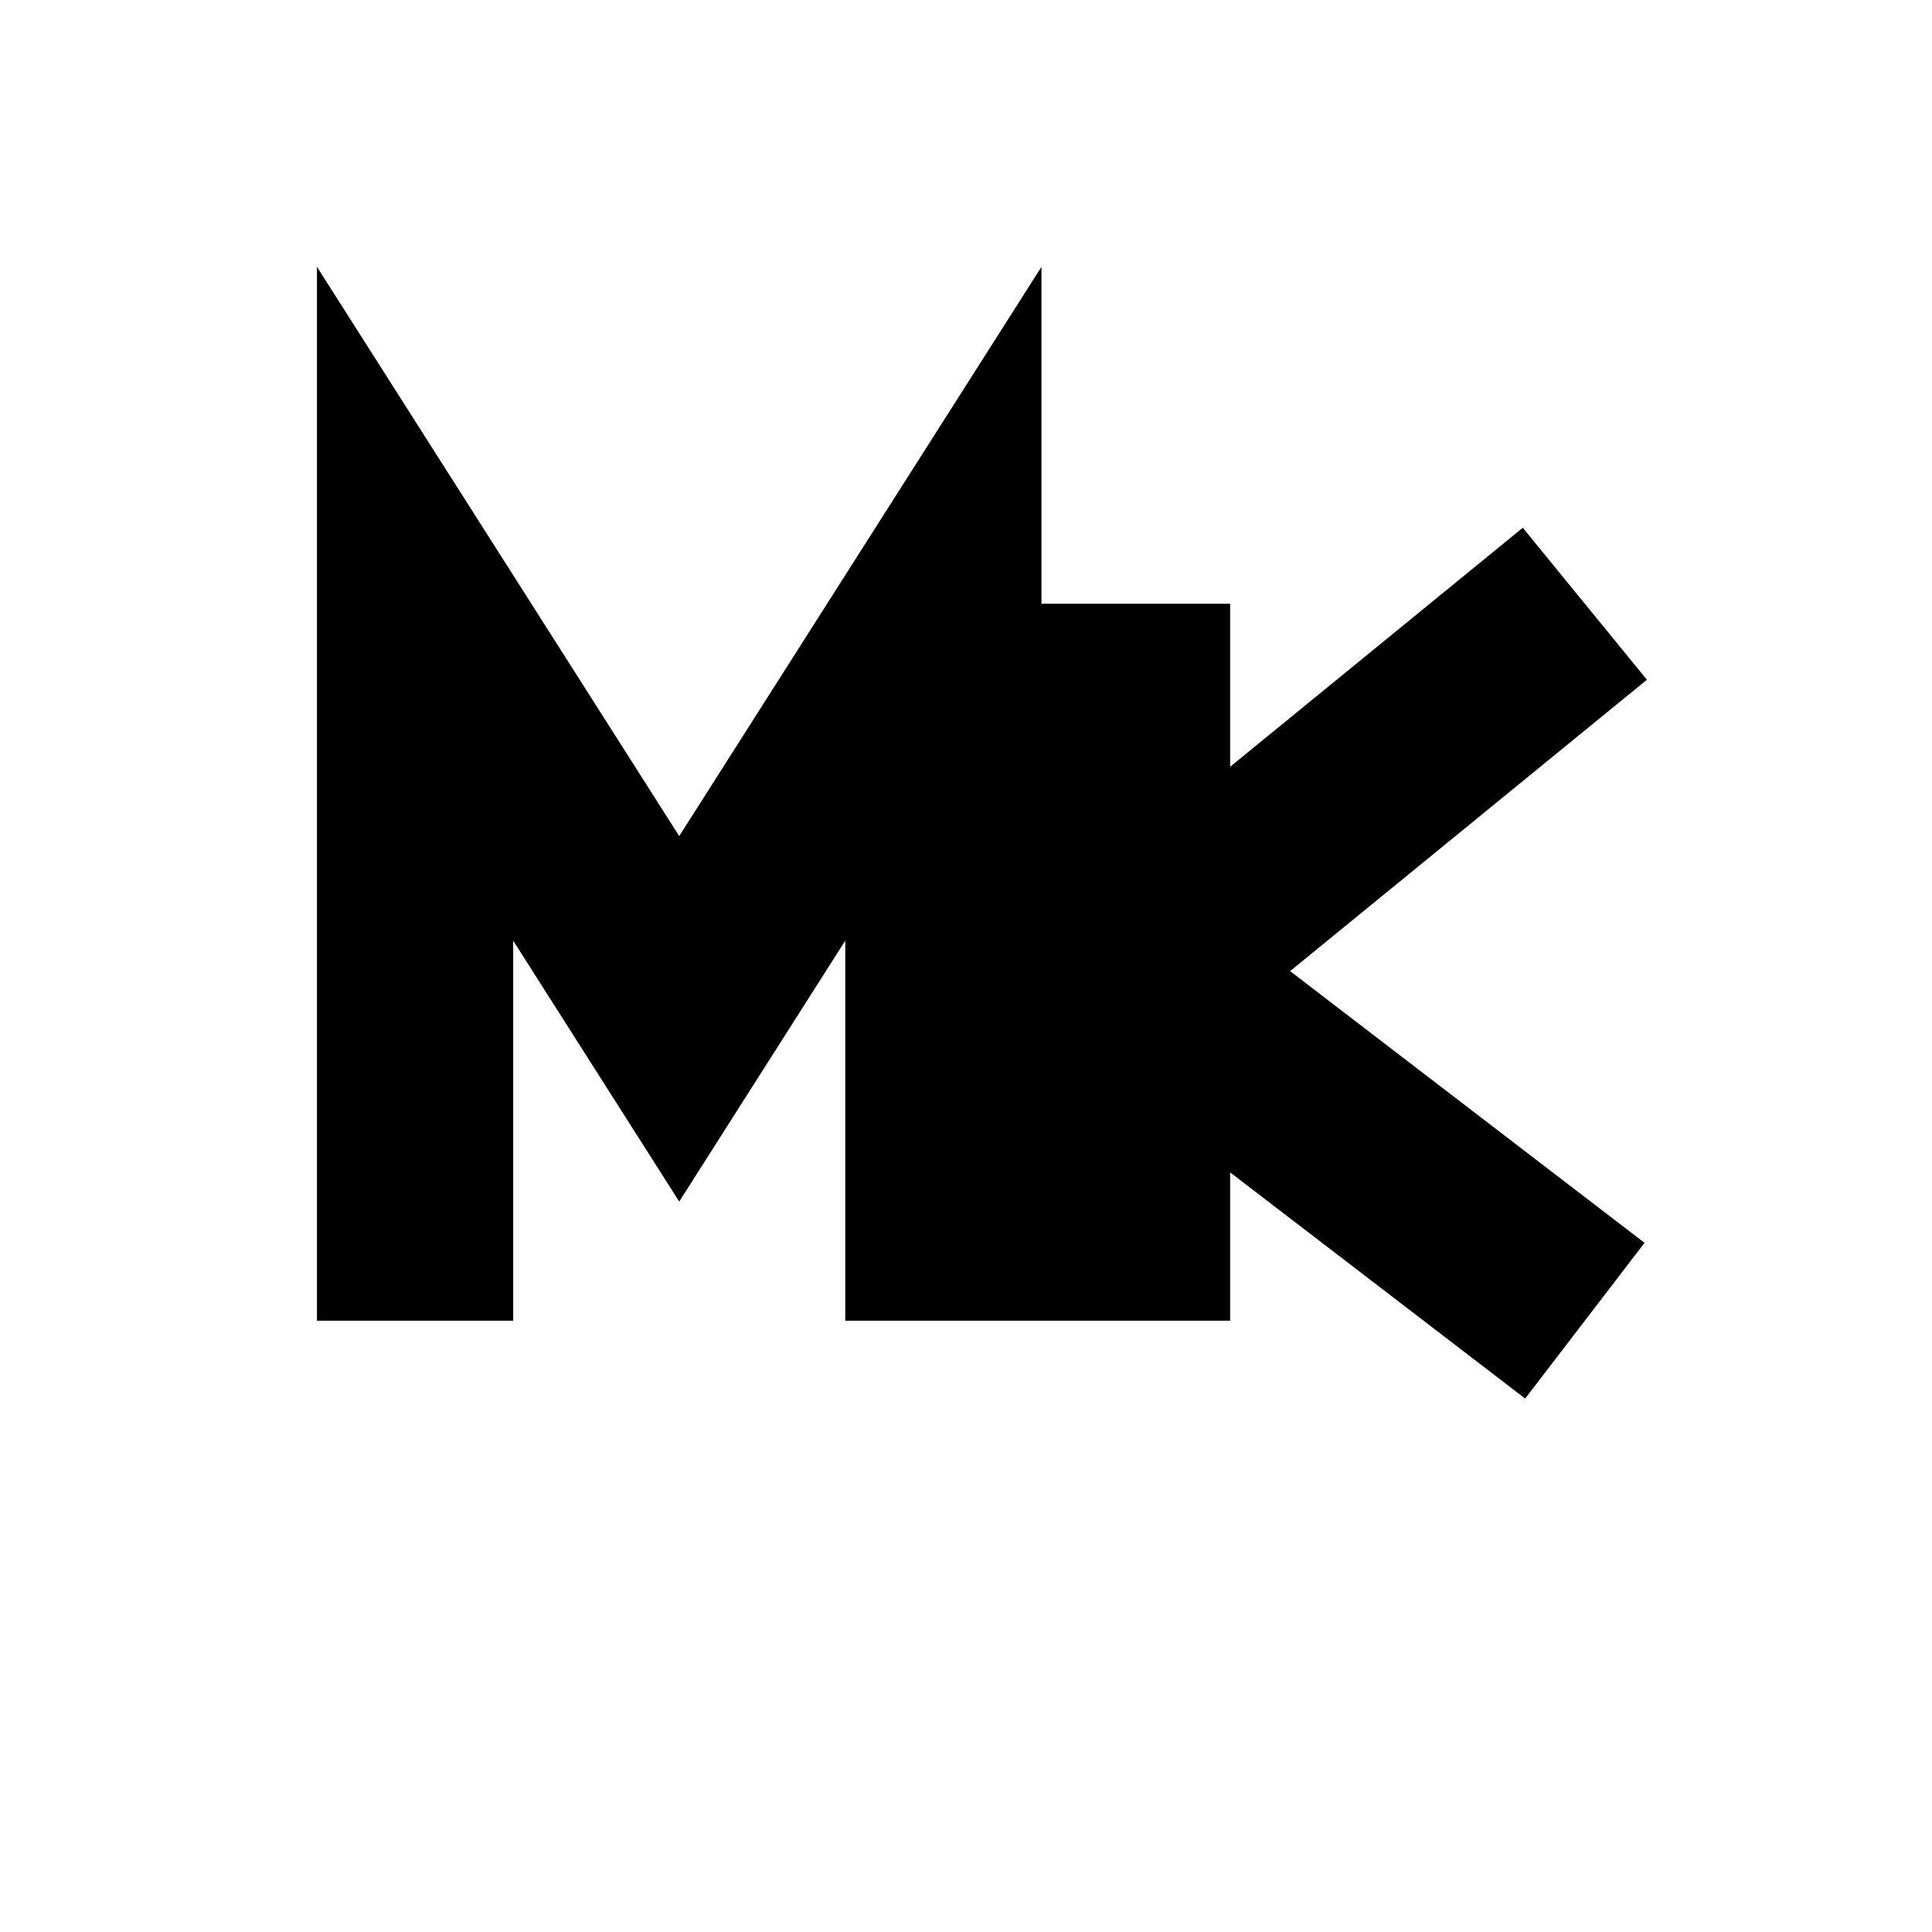
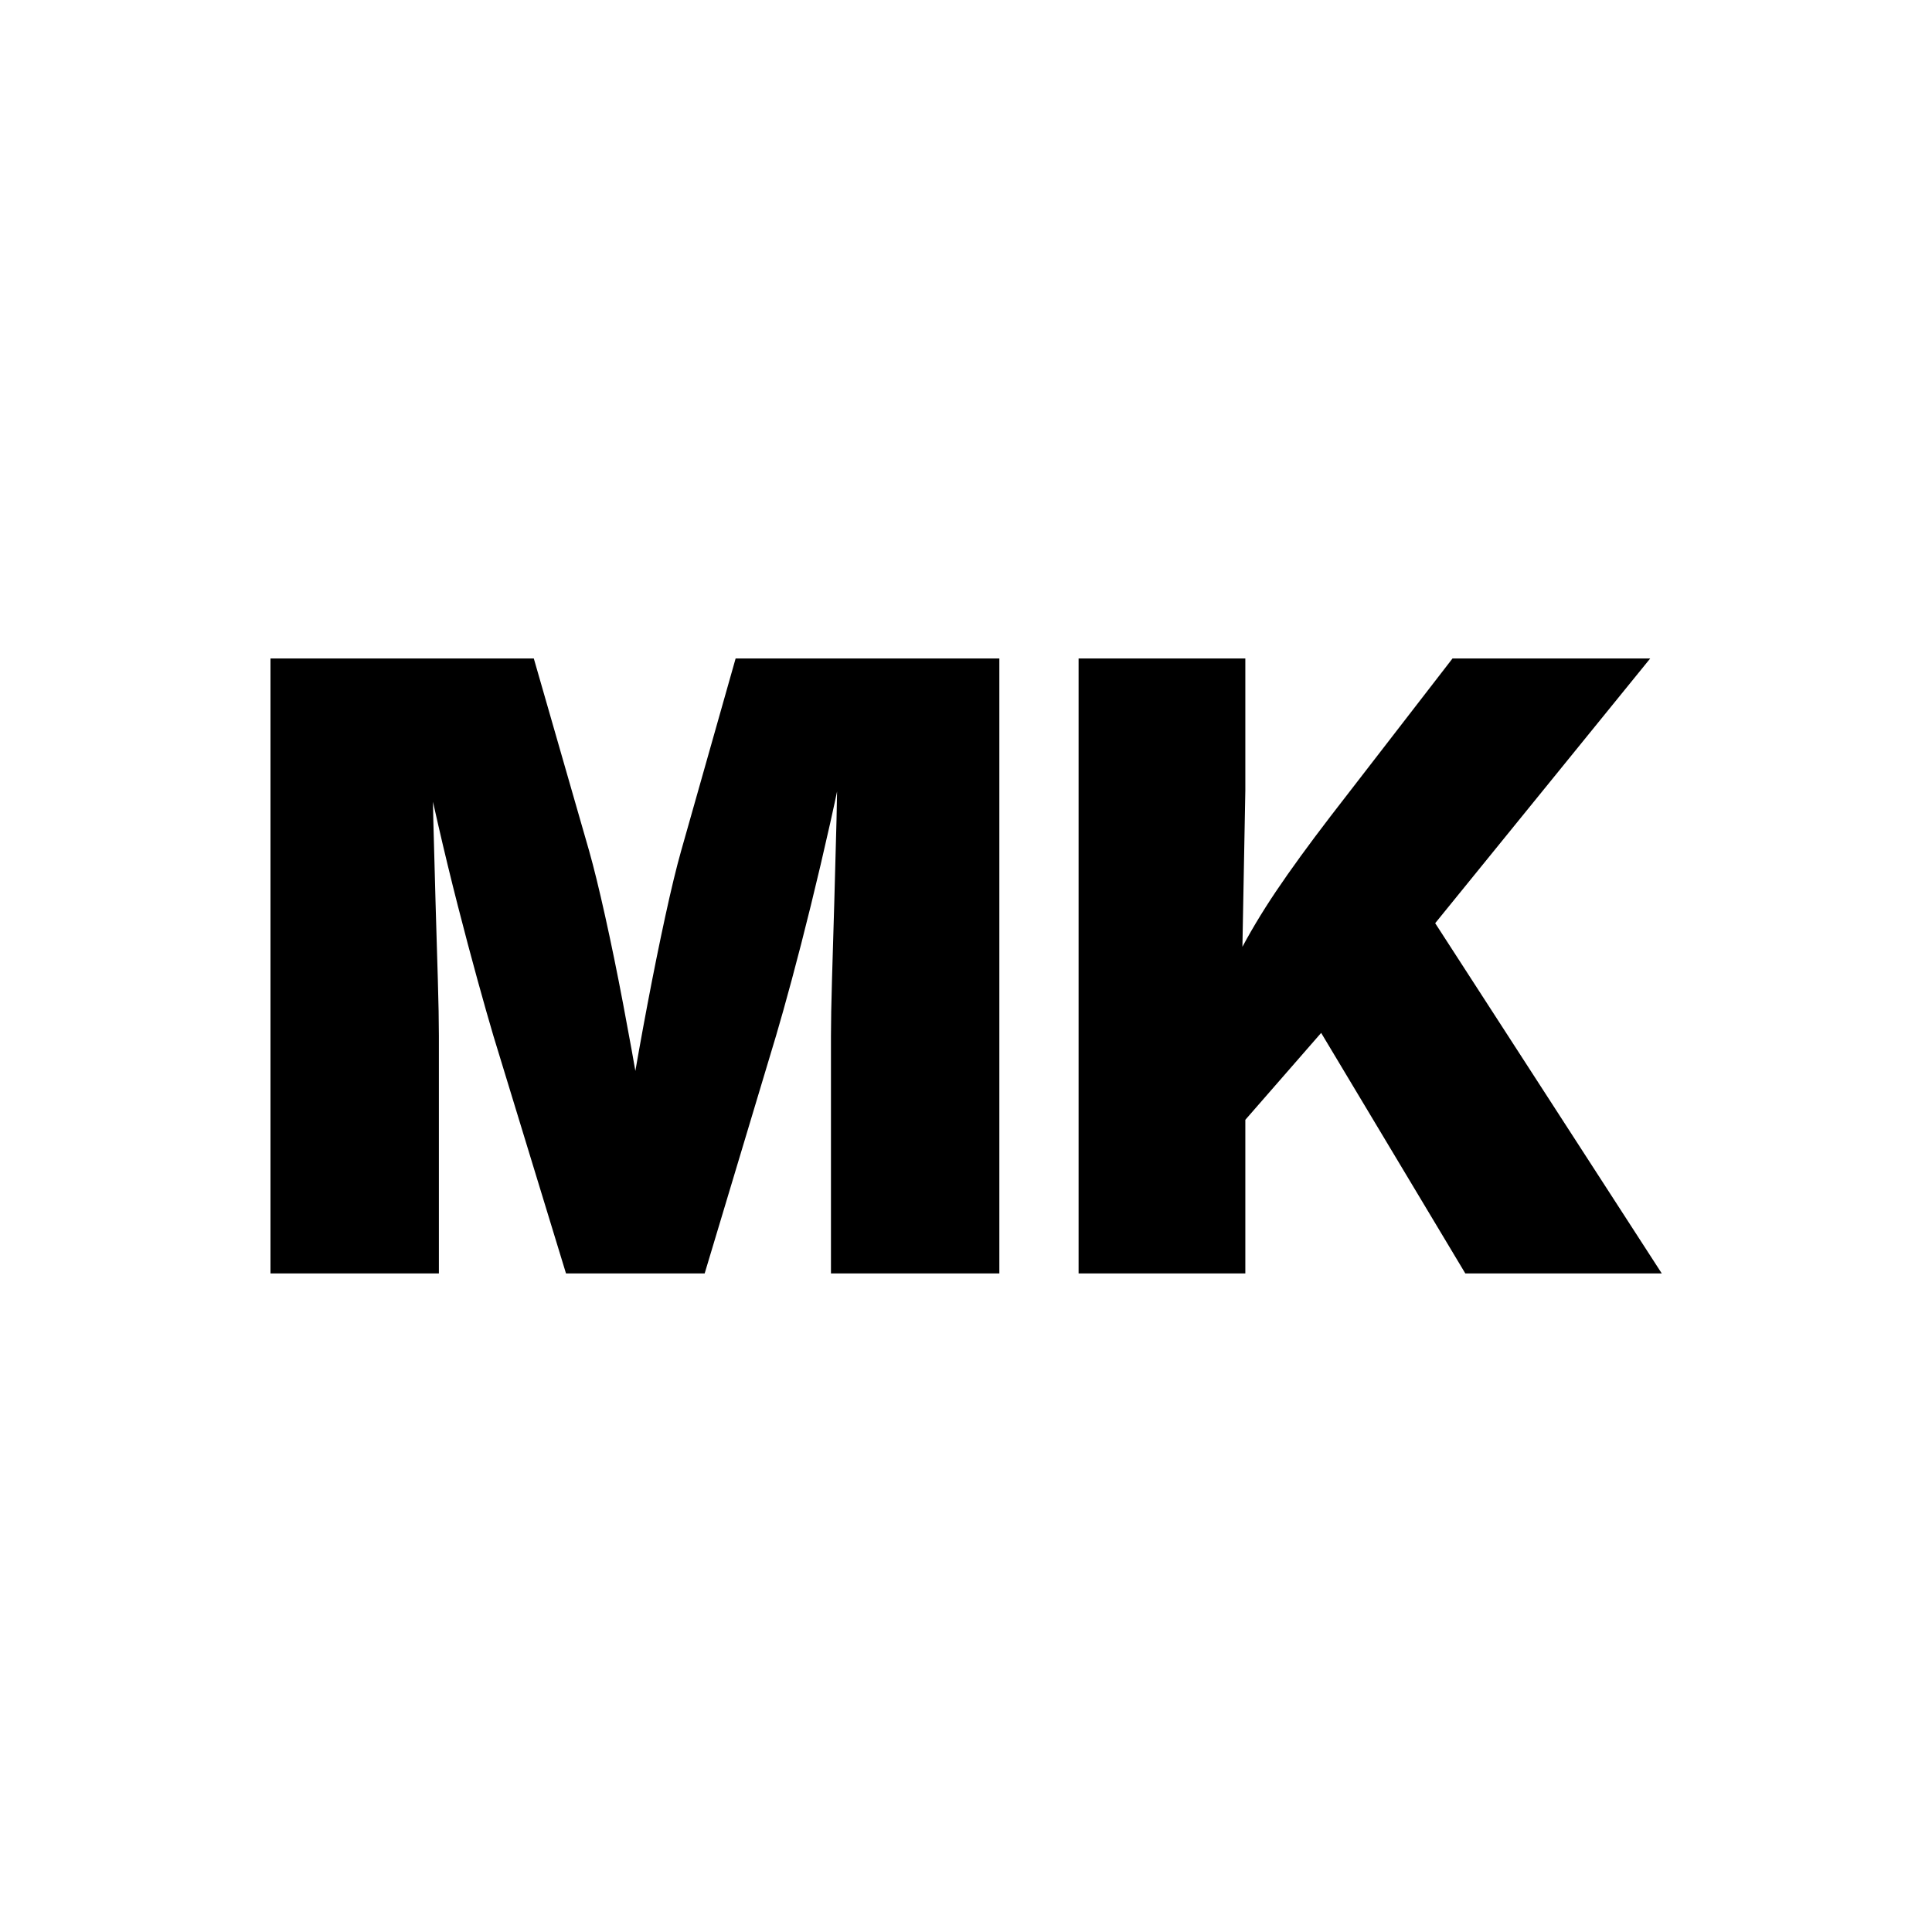
<svg xmlns="http://www.w3.org/2000/svg" viewBox="0 0 512 512" width="512" height="512" role="img" aria-label="MonetizeKit pinned-tab mask">
-   <g fill="none" stroke="#000000" stroke-width="52" stroke-linecap="butt" stroke-linejoin="miter">
-     <path d="M110 350 L110 160 L180 270 L250 160 L250 350" />
-     <path d="M300 160 L300 350" />
-     <path d="M300 258 L420 160" />
-     <path d="M300 258 L420 350" />
+   <g fill="#000000" transform="translate(61.182 337.47) scale(0.224)">
+     <path d="M246.094 0L46.875 0L46.875-727.539L358.398-727.539L423.828-500Q432.129-470.703 442.871-422.363Q453.613-374.023 464.111-318.604Q474.609-263.184 483.398-212.158Q492.188-161.133 497.070-125.977L497.070-125.977L460.449-125.977Q465.332-161.133 473.877-212.158Q482.422-263.184 492.920-318.604Q503.418-374.023 513.916-422.363Q524.414-470.703 532.715-500L532.715-500L597.168-727.539L909.180-727.539L909.180 0L709.961 0L709.961-281.250Q709.961-306.152 711.182-347.412Q712.402-388.672 713.867-437.988Q715.332-487.305 716.553-537.109Q717.773-586.914 717.773-628.906L717.773-628.906L729.004-628.906Q720.215-582.520 708.984-532.471Q697.754-482.422 686.035-434.814Q674.316-387.207 663.574-347.412Q652.832-307.617 645.020-281.250L645.020-281.250L560.547 0L396.484 0L310.547-281.250Q302.734-307.617 291.748-347.412Q280.762-387.207 268.555-434.814Q256.348-482.422 244.873-532.471Q233.398-582.520 224.121-628.906L224.121-628.906L238.281-628.906Q238.281-586.914 239.502-537.109Q240.723-487.305 242.188-437.988Q243.652-388.672 244.873-347.412Q246.094-306.152 246.094-281.250L246.094-281.250L246.094 0ZM1356.445-360.840L1152.832-127.441L1152.832-294.434Q1172.852-340.332 1191.895-377.197Q1210.938-414.063 1236.572-452.148Q1262.207-490.234 1300.781-540.527L1300.781-540.527L1445.313-727.539L1679.199-727.539L1375-353.027L1356.445-360.840ZM1200.195 0L1002.930 0L1002.930-727.539L1200.195-727.539L1200.195-571.289L1196.289-361.816L1200.195-265.625L1200.195 0ZM1692.871 0L1460.449 0L1285.156-292.480L1410.156-437.012L1692.871 0Z" />
  </g>
</svg>
